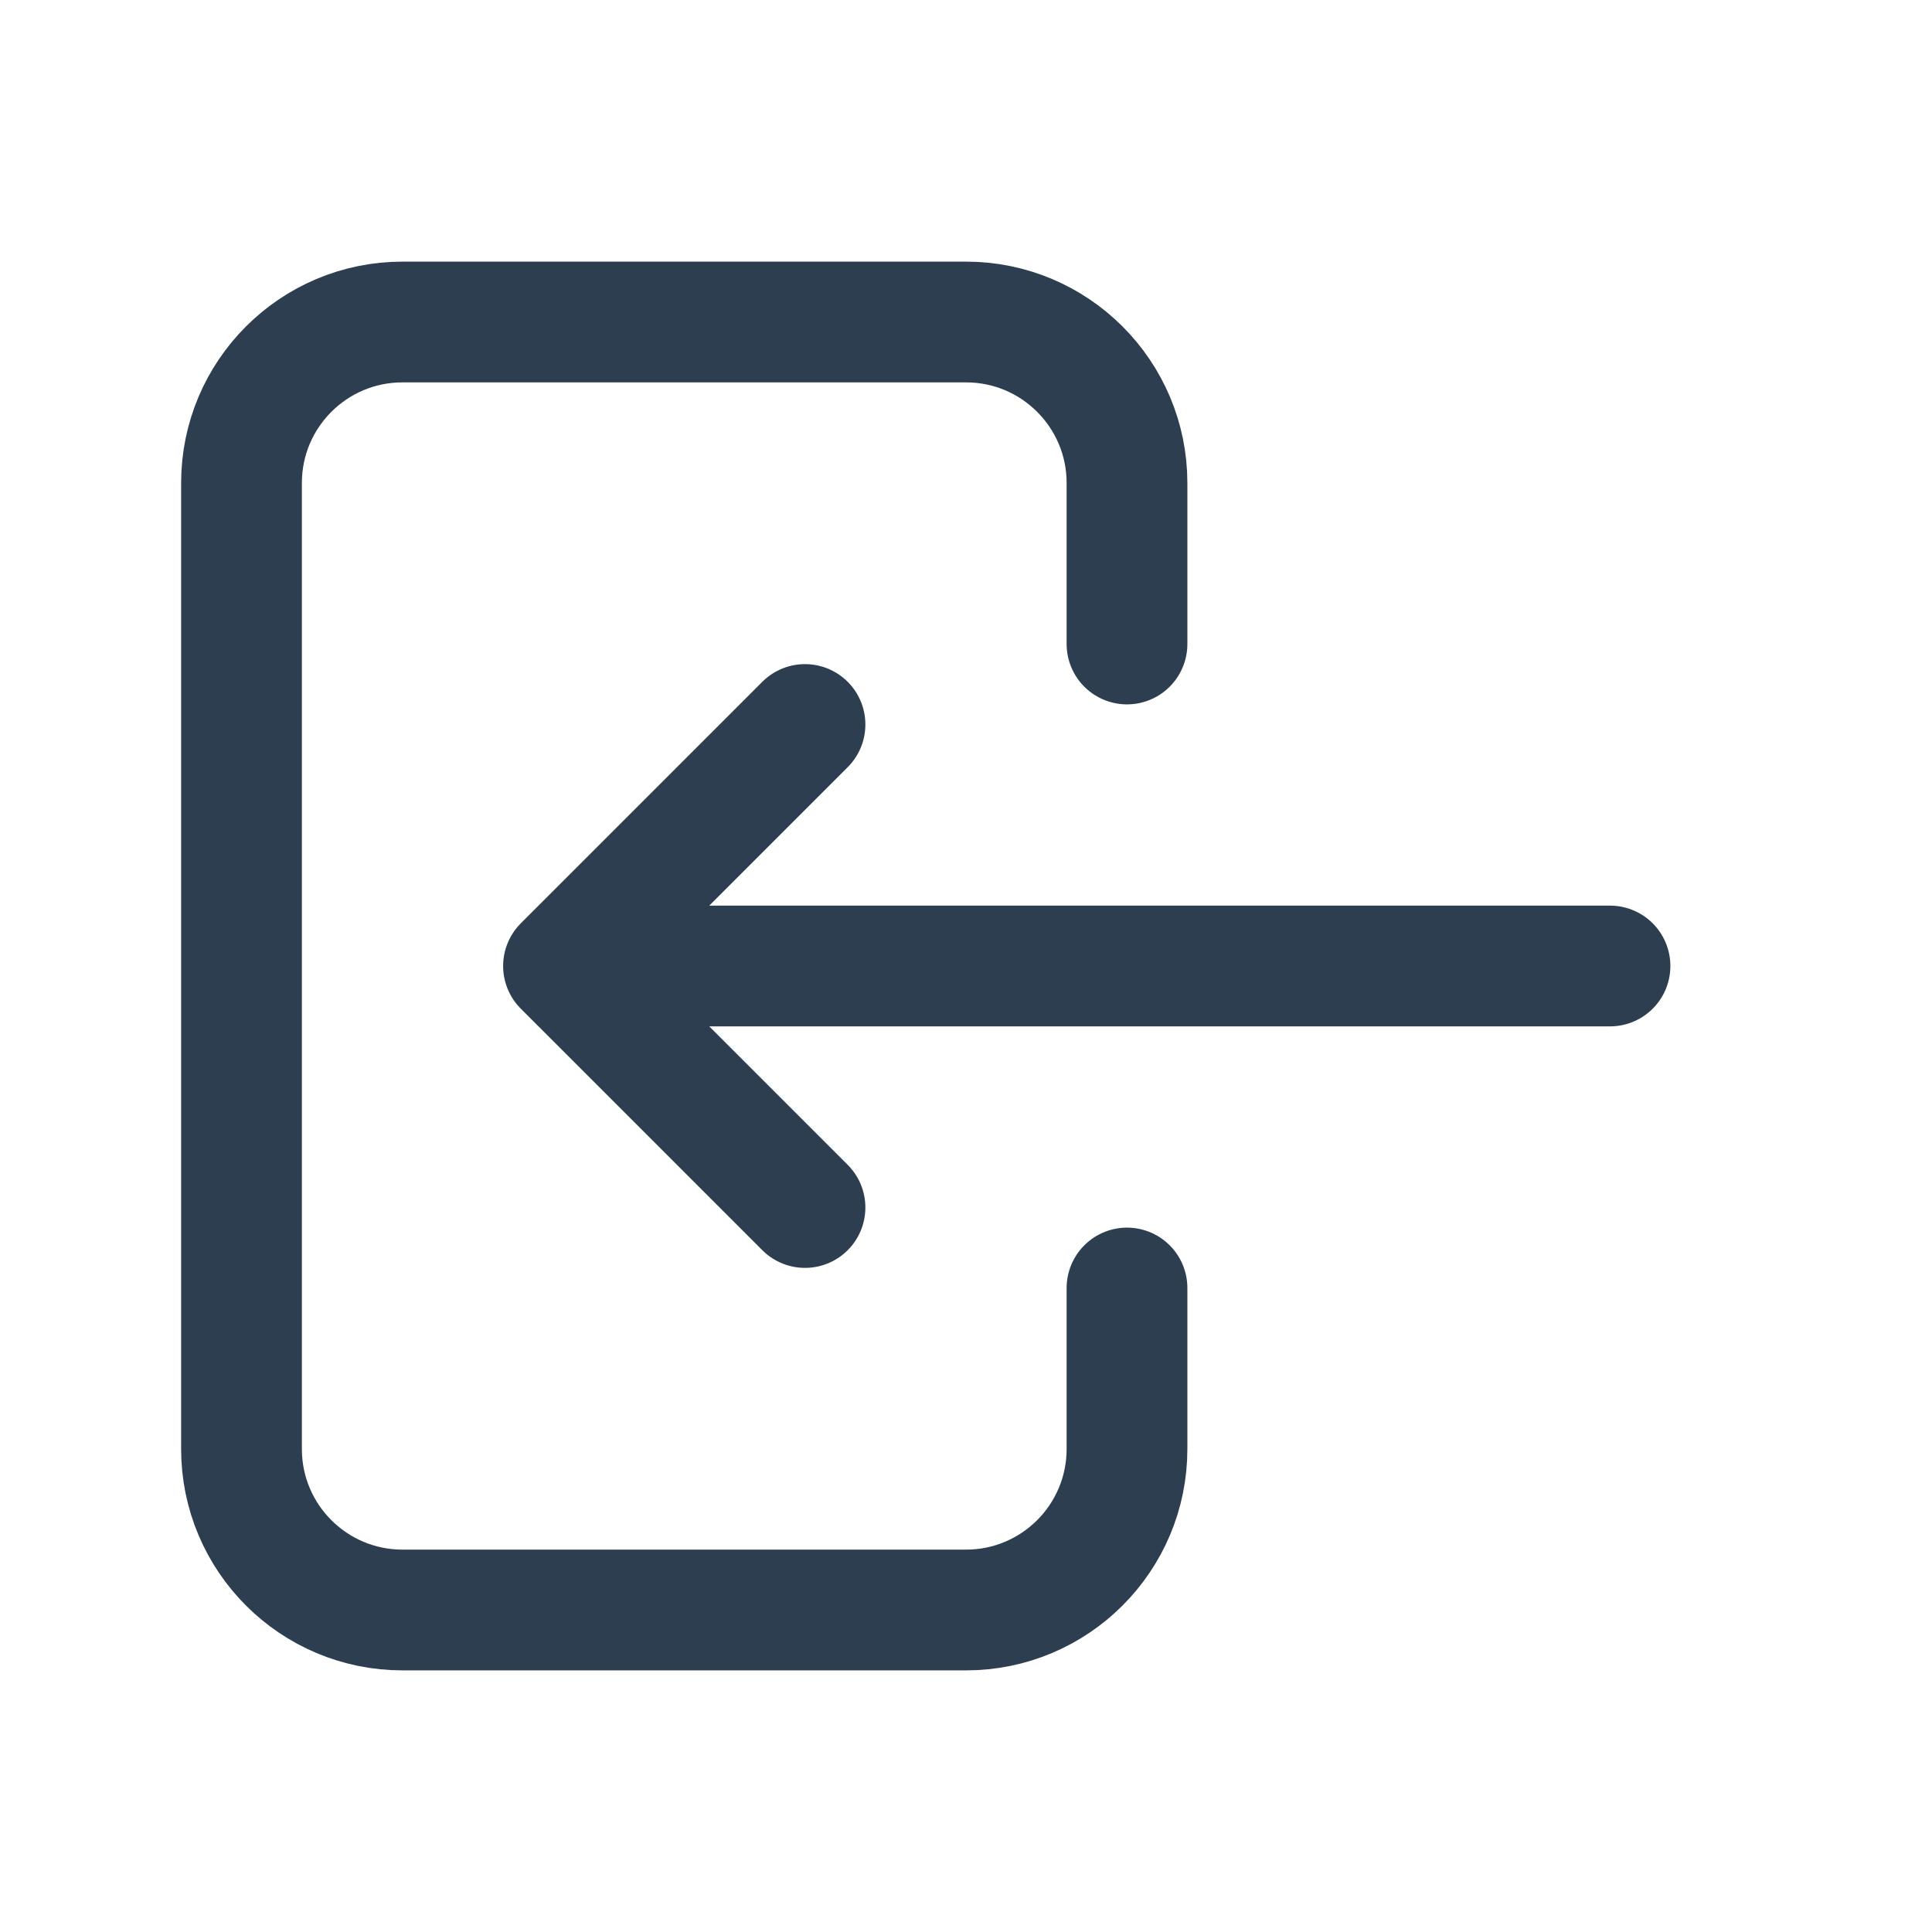
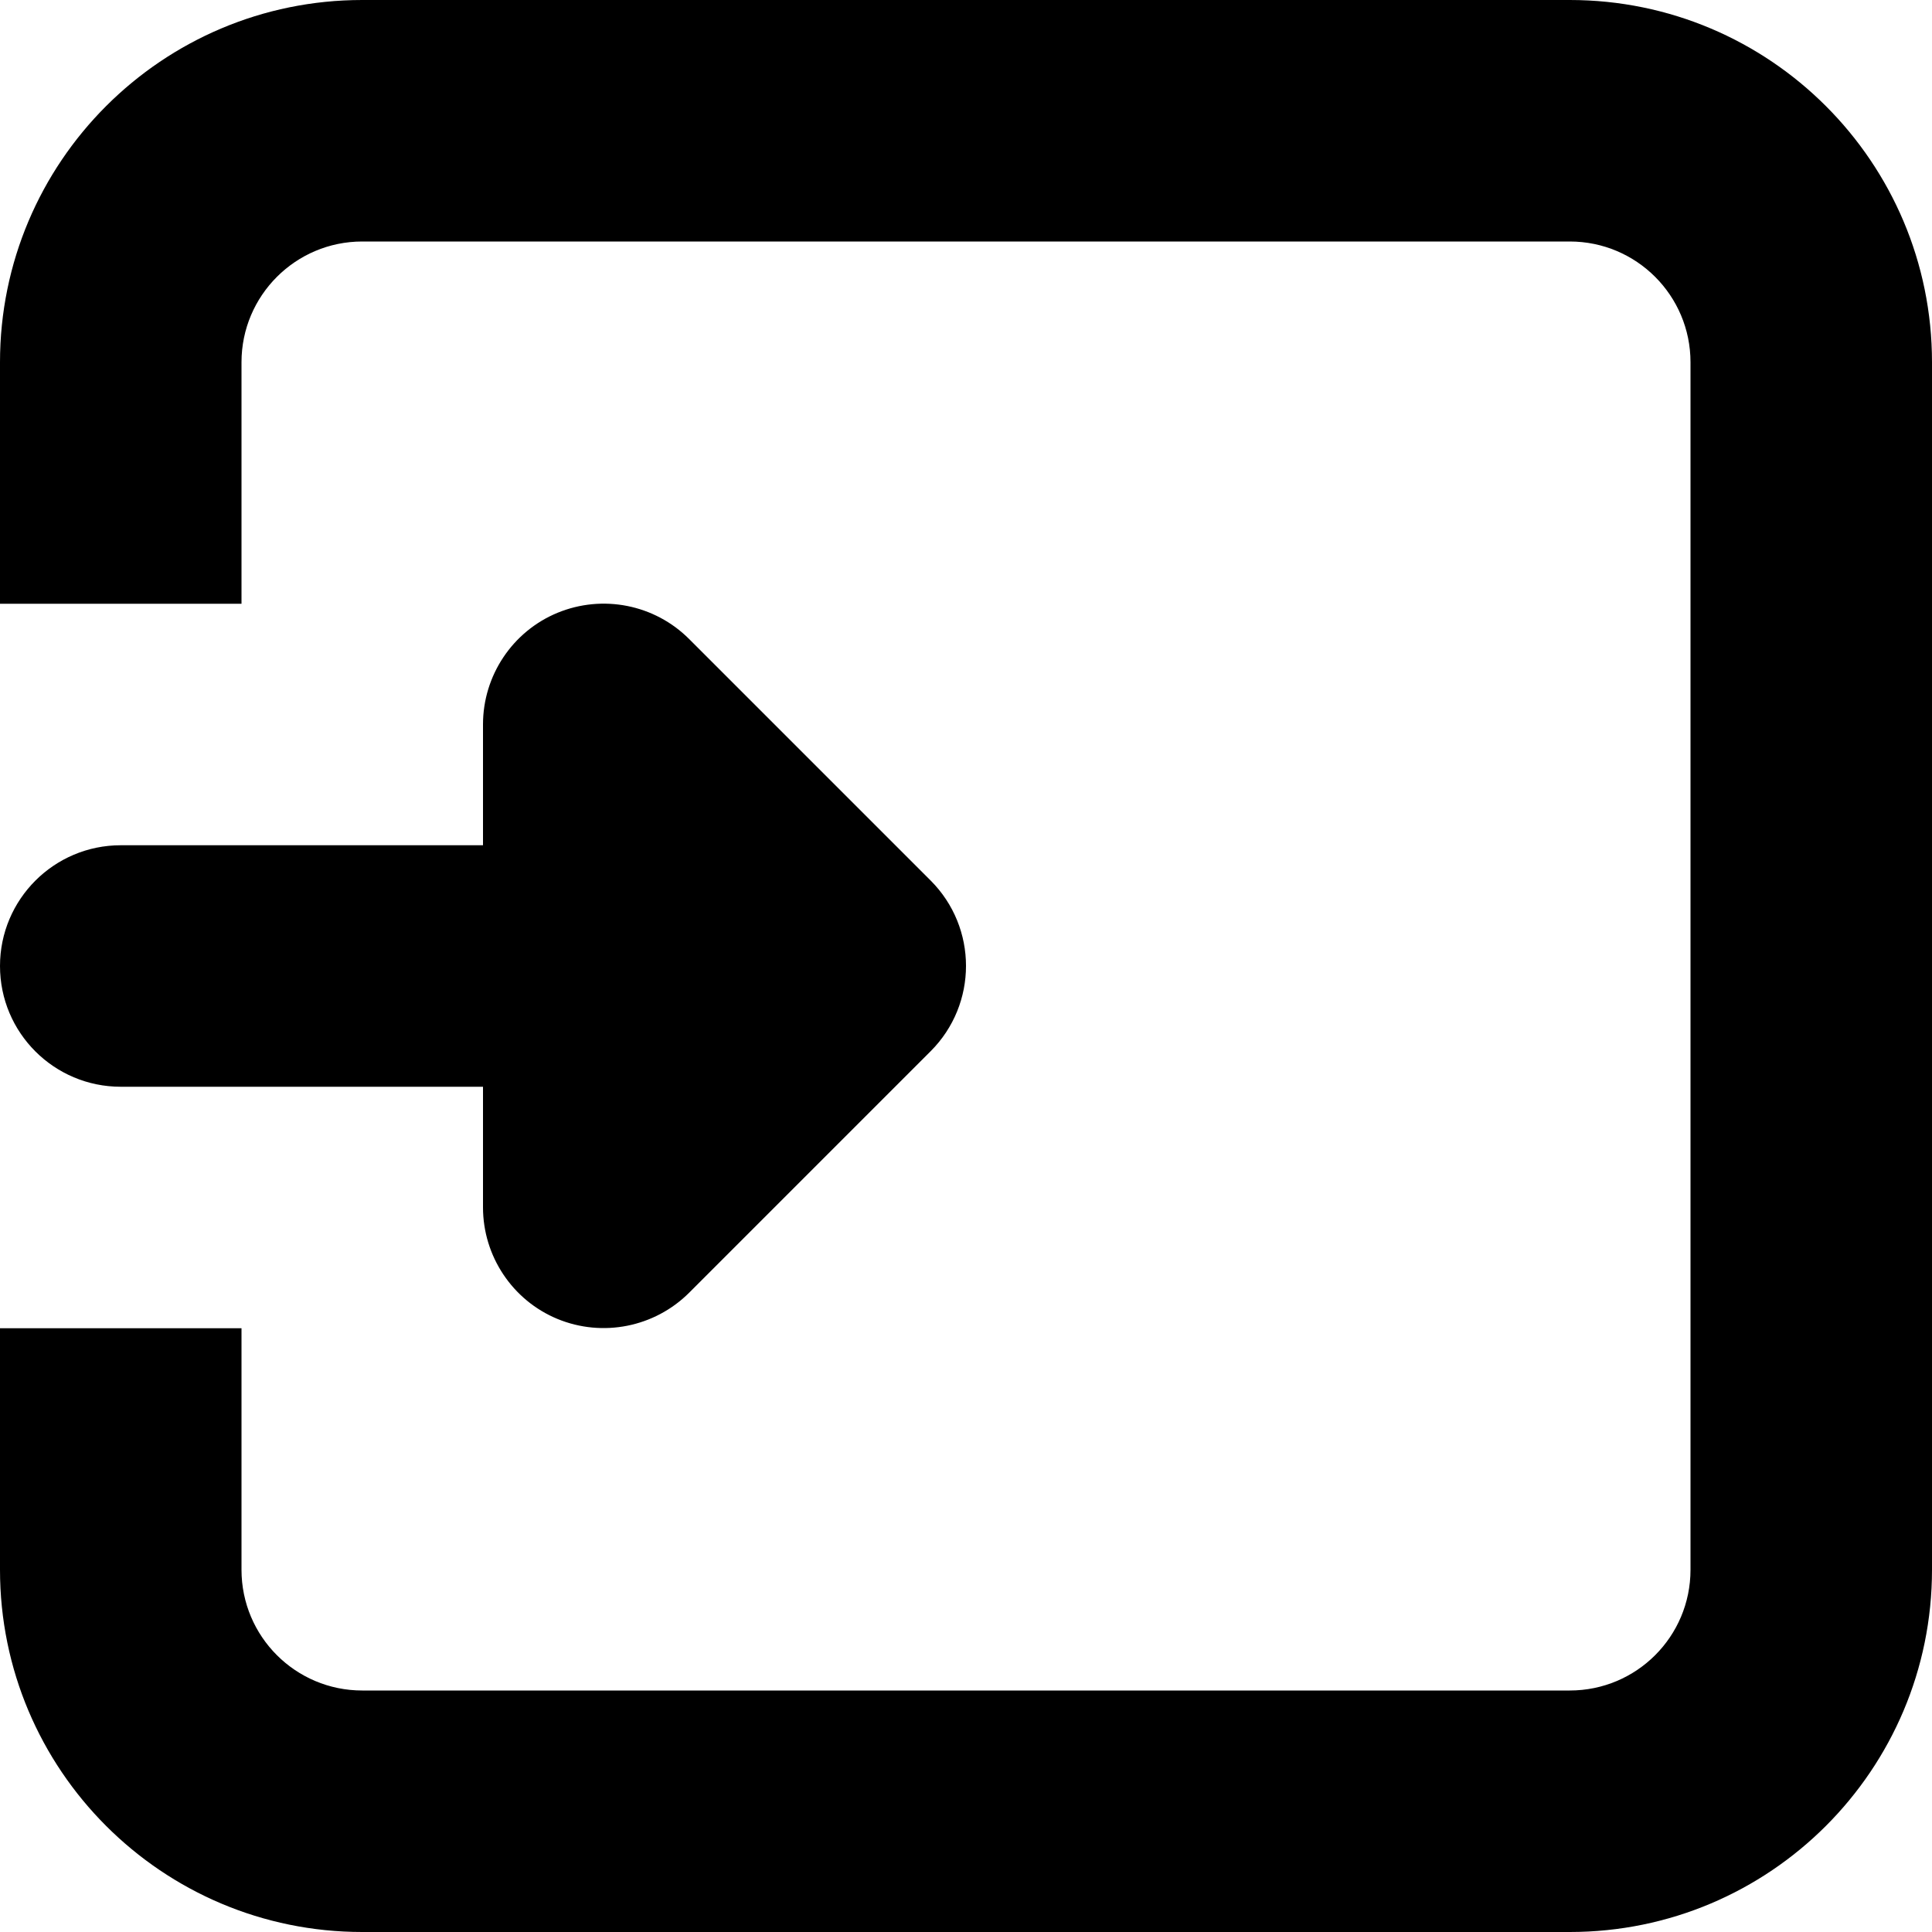
- <svg xmlns="http://www.w3.org/2000/svg" class="icon icon-tabler icon-tabler-login" width="44" height="44" viewBox="0 0 24 24" stroke-width="1.5" stroke="#2c3e50" fill="none" stroke-linecap="round" stroke-linejoin="round">
-   <path stroke="none" d="M0 0h24v24H0z" fill="none" />
-   <path d="M14 8v-2a2 2 0 0 0 -2 -2h-7a2 2 0 0 0 -2 2v12a2 2 0 0 0 2 2h7a2 2 0 0 0 2 -2v-2" />
-   <path d="M20 12h-13l3 -3m0 6l-3 -3" />
+ <svg xmlns="http://www.w3.org/2000/svg" width="48" fill="#000000" height="48" viewBox="0 0 48 48" enable-background="new 0 0 16 16">
+   <path d="m39,48h-30c-4.971,0-9-4.029-9-9v-6h6v6c0,1.659 1.344,3 3,3h30c1.659,0 3-1.341 3-3v-30c0-1.656-1.341-3-3-3h-30c-1.656,0-3,1.344-3,3v6h-6v-6c0-4.971 4.029-9 9-9h30c4.971,0 9,4.029 9,9v30c0,4.971-4.029,9-9,9zm-25.149-32.775c1.122-.462 2.412-.207 3.27,.651l6,6c.585,.585 .879,1.353 .879,2.121s-.294,1.536-.879,2.121l-6,6c-.858,.855-2.148,1.113-3.27,.651-1.119-.462-1.851-1.56-1.851-2.772v-2.997h-9c-1.656,0-3-1.341-3-3 0-1.656 1.344-3 3-3h9v-3.003c0-1.212 .732-2.31 1.851-2.772z" />
</svg>
